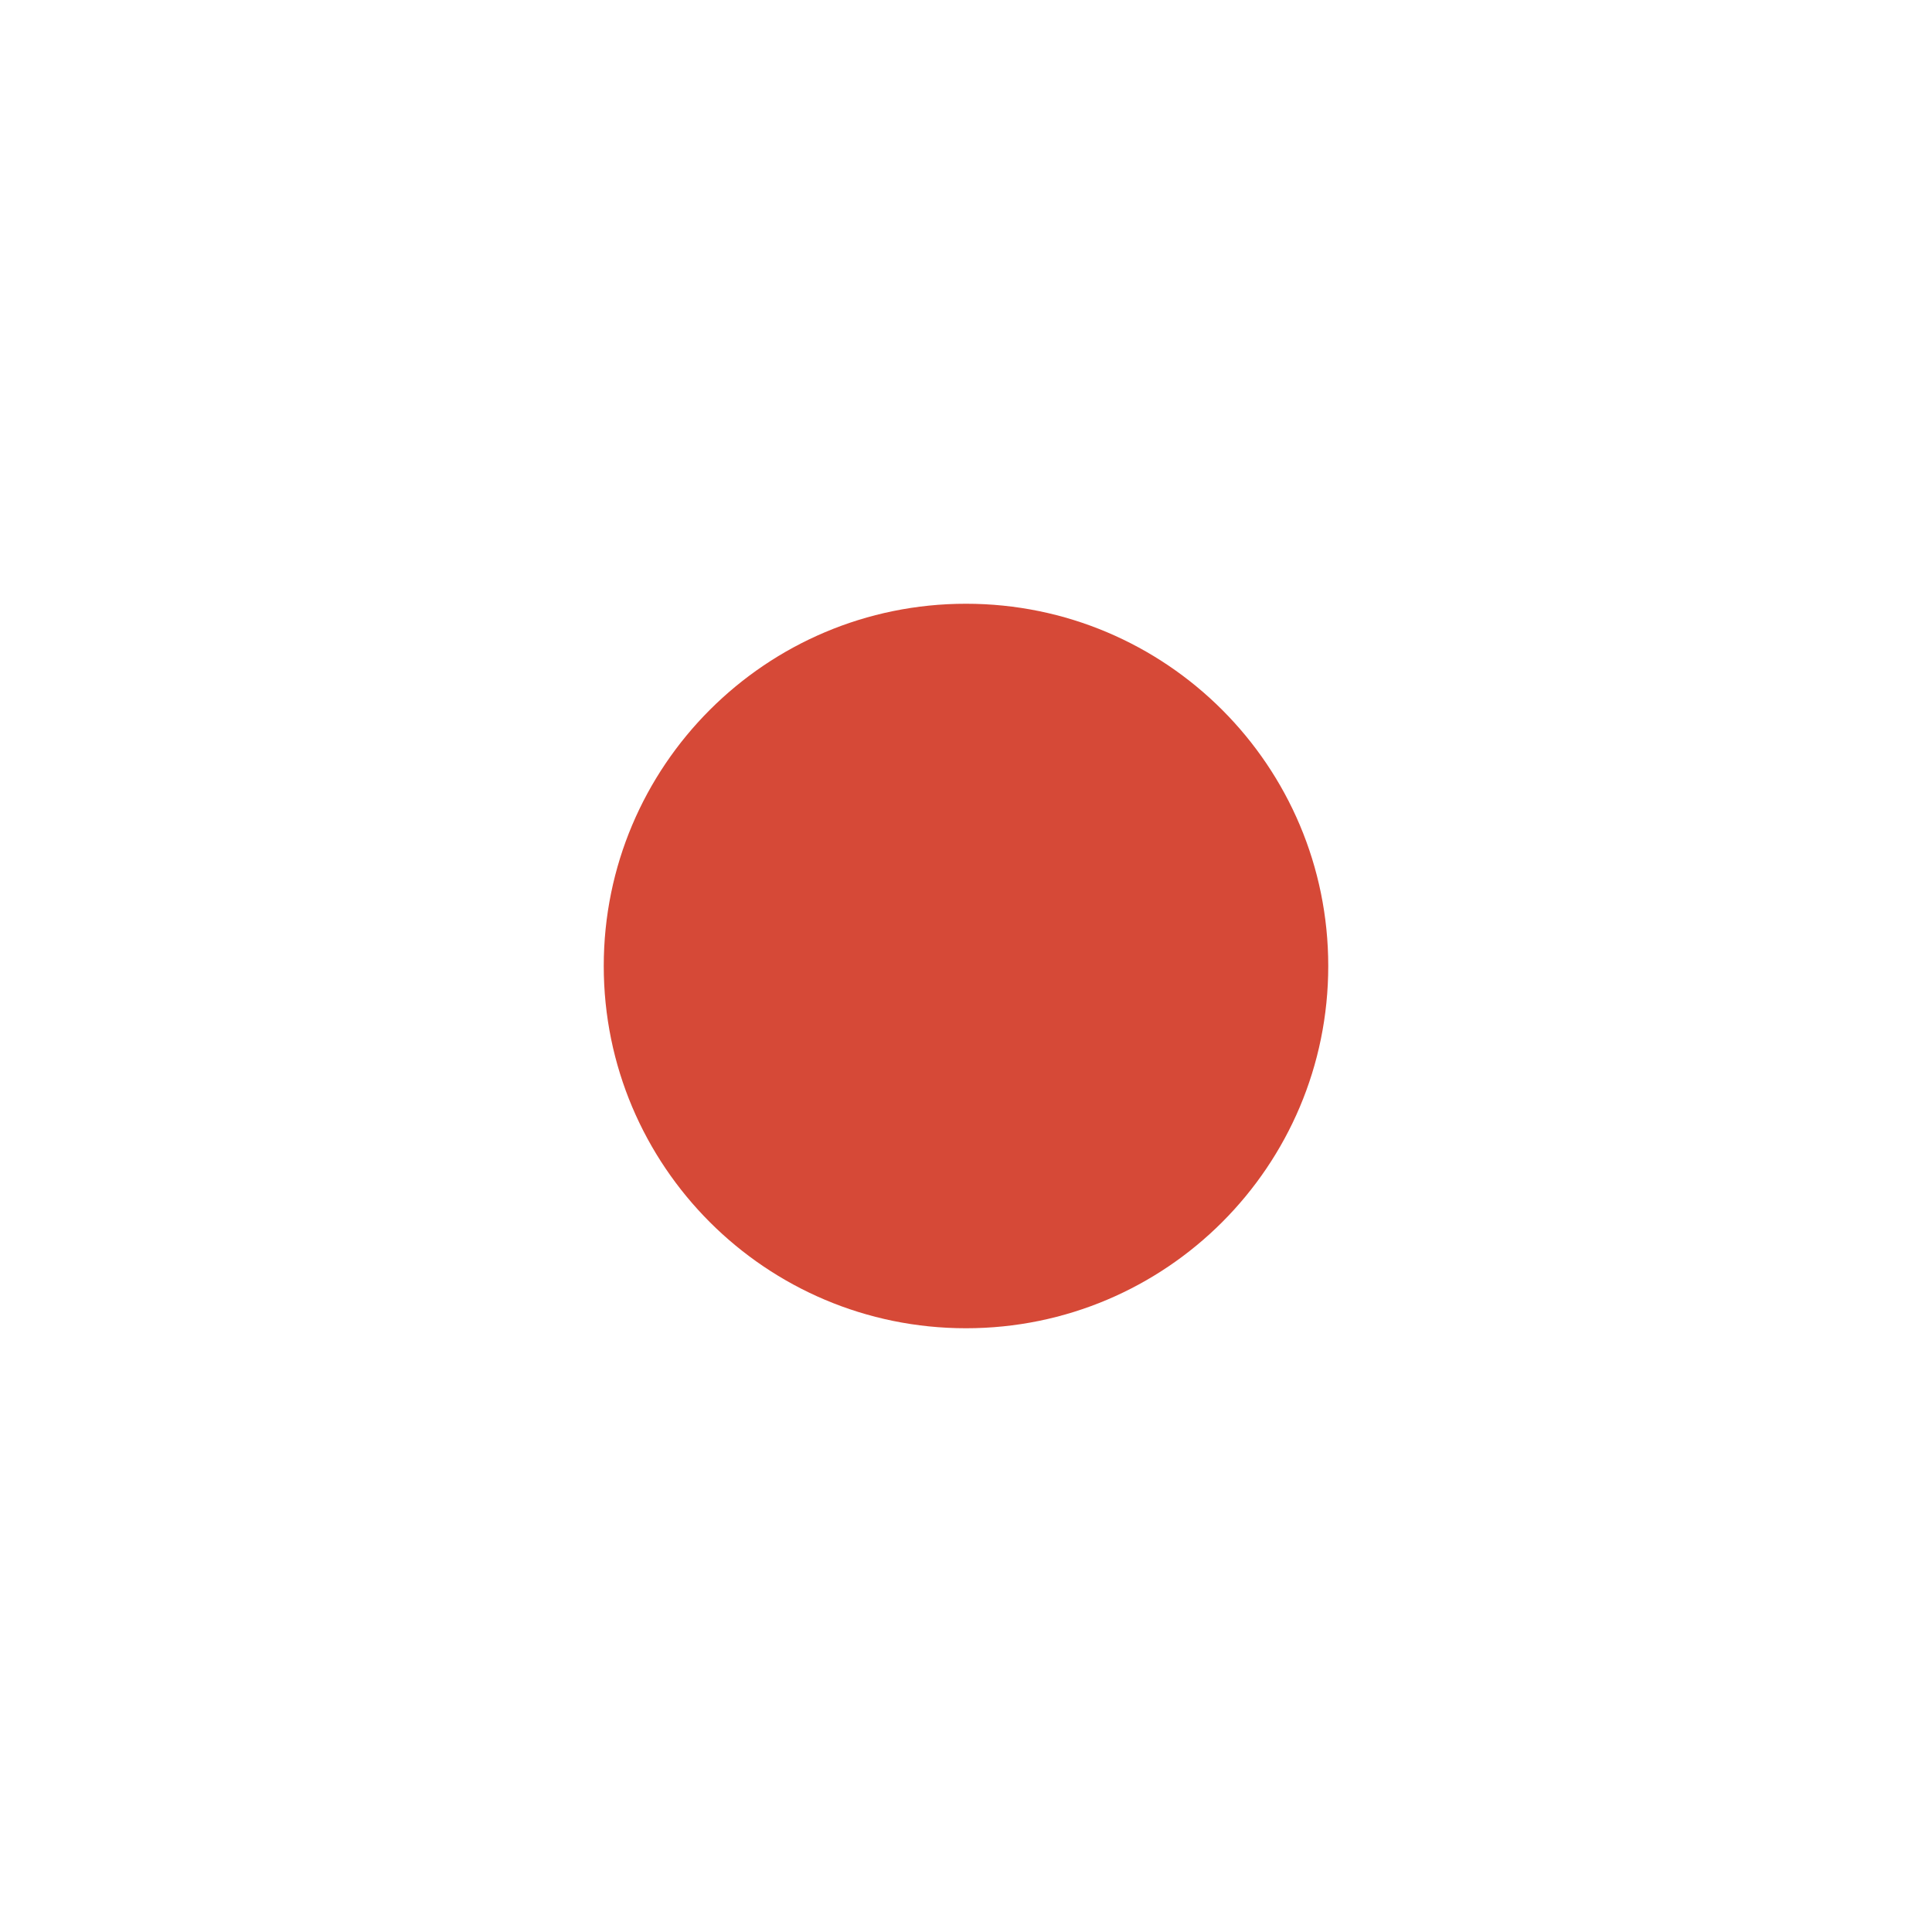
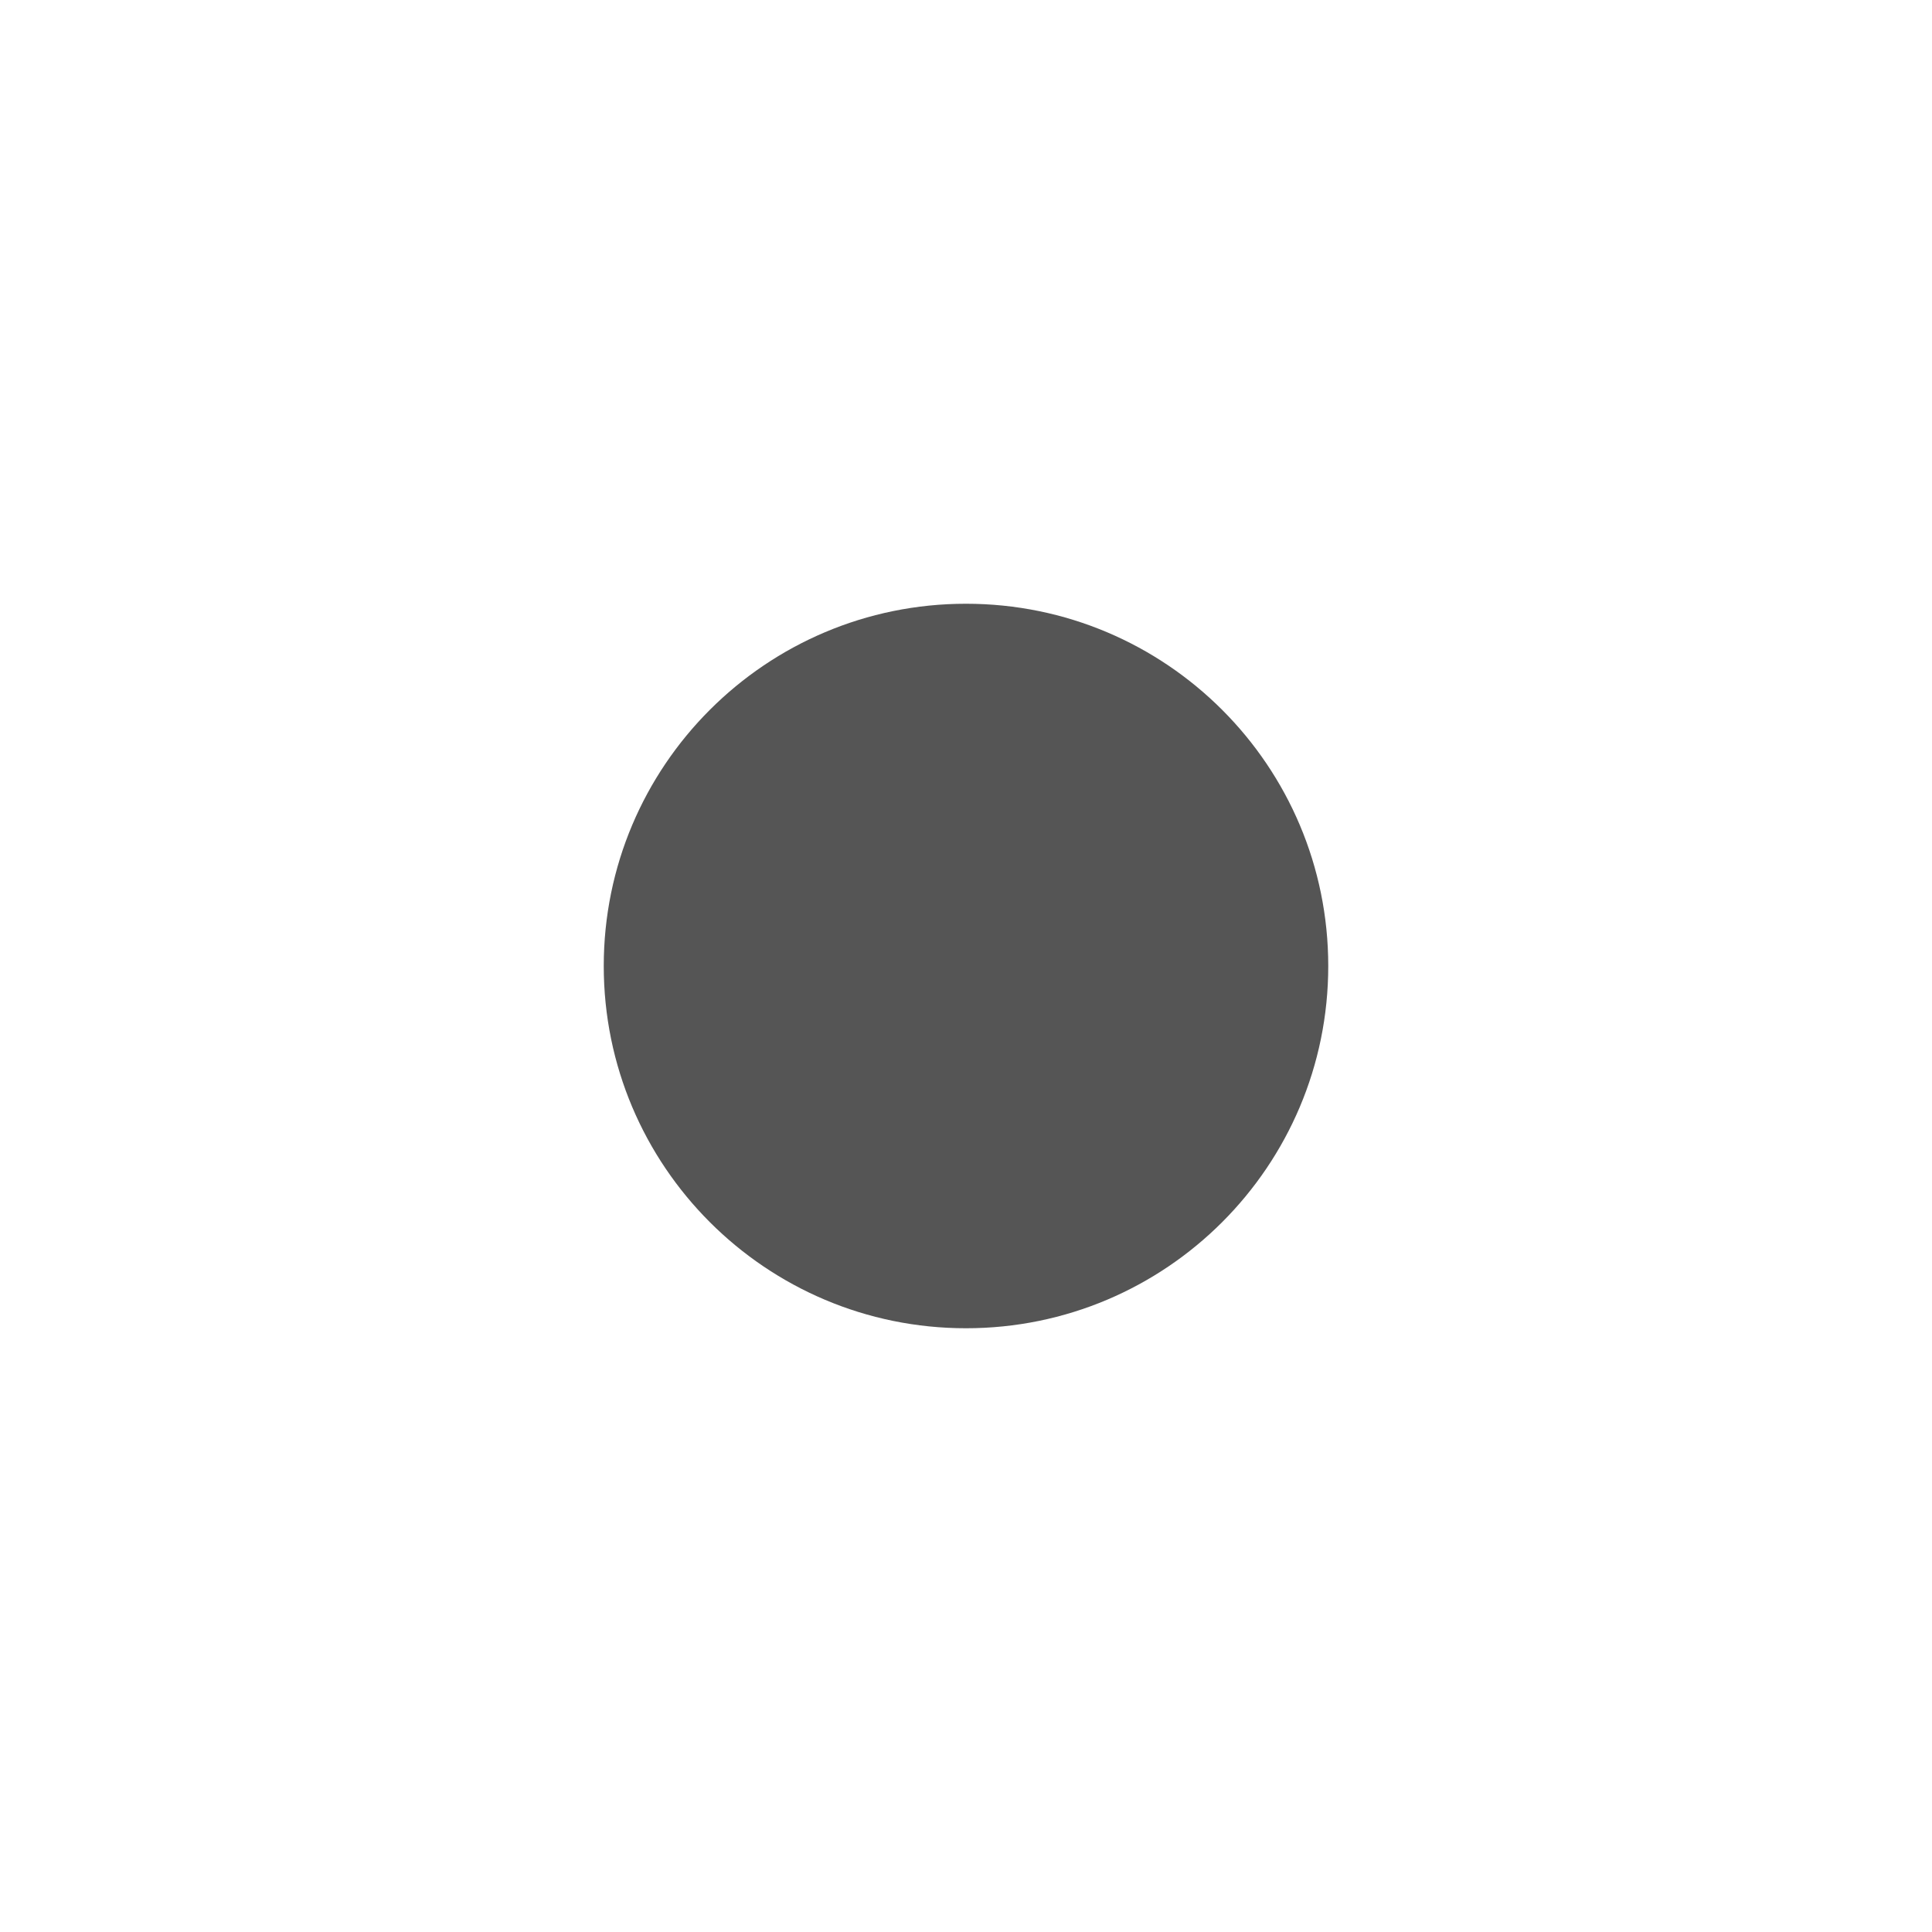
<svg xmlns="http://www.w3.org/2000/svg" viewBox="0 0 16 16">
  <g transform="translate(0 -1036.362)">
-     <path style="fill:#d64937" d="M 11,8 C 11,9.657 9.657,11 8,11 6.343,11 5,9.657 5,8 5,6.343 6.343,5 8,5 c 1.657,0 3,1.343 3,3 z" transform="translate(0 1036.362)" />
+     <path style="fill:#555" d="M 11,8 C 11,9.657 9.657,11 8,11 6.343,11 5,9.657 5,8 5,6.343 6.343,5 8,5 c 1.657,0 3,1.343 3,3 z" transform="translate(0 1036.362)" />
  </g>
</svg>
